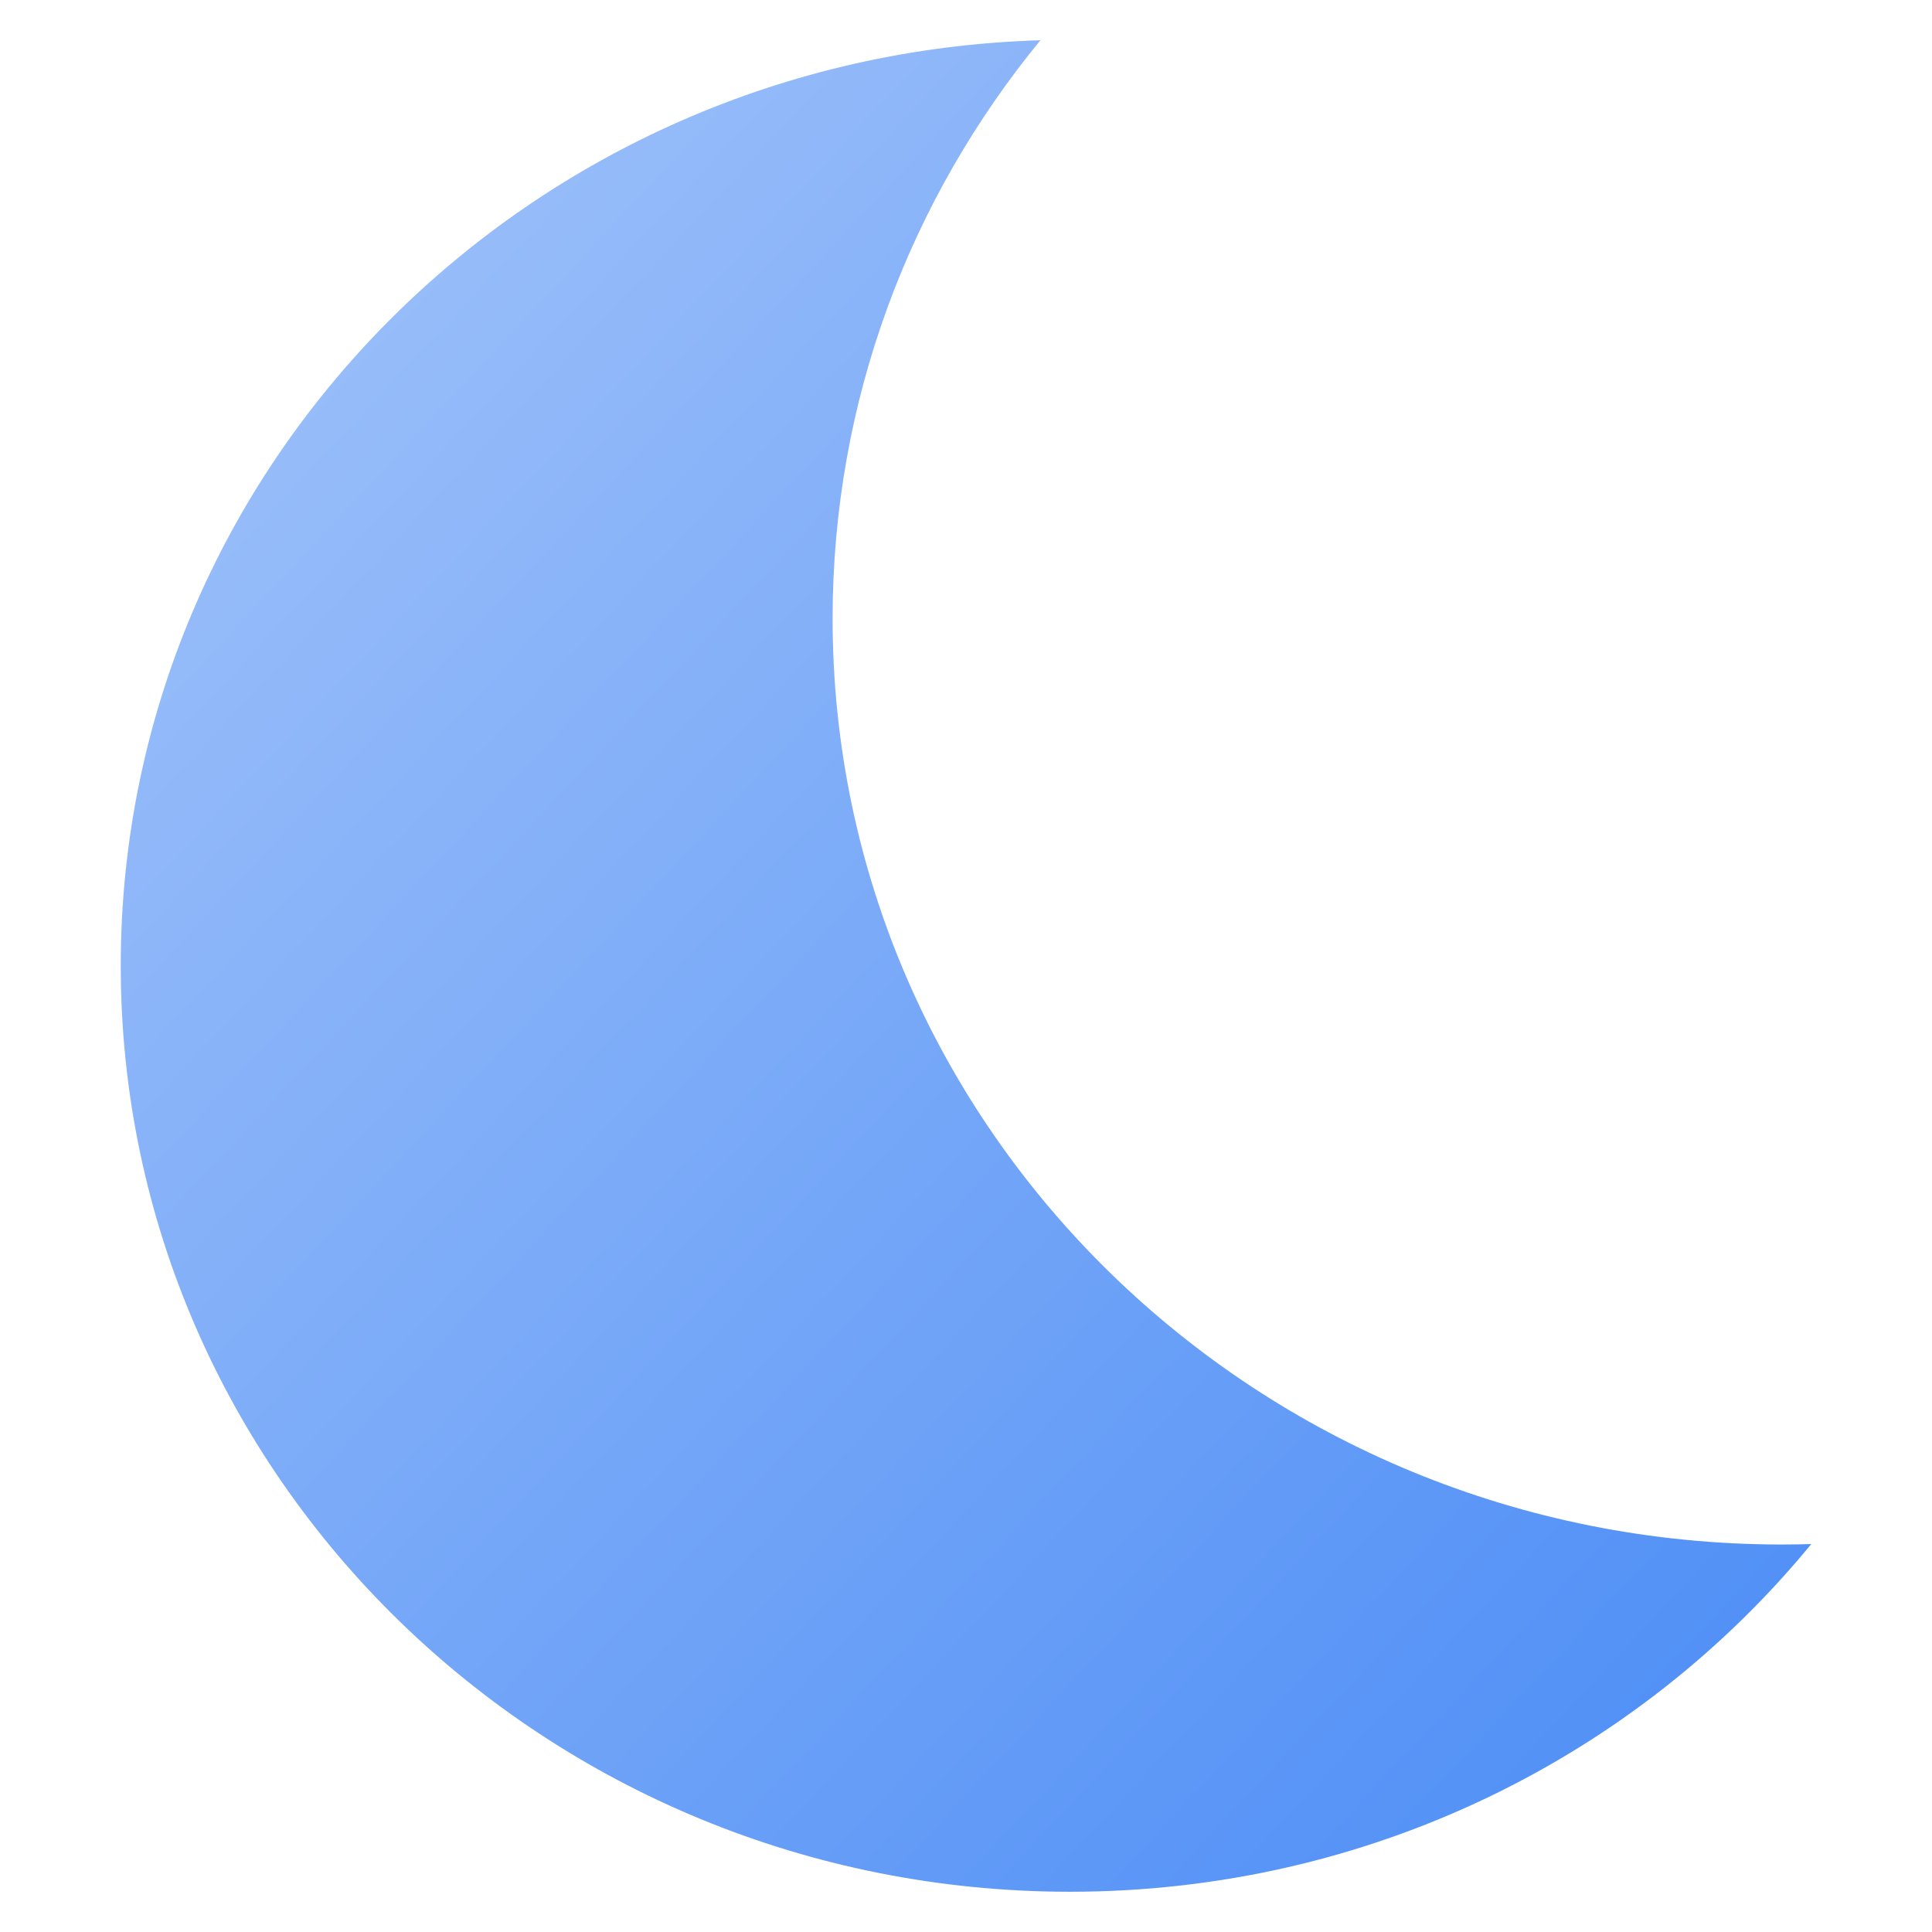
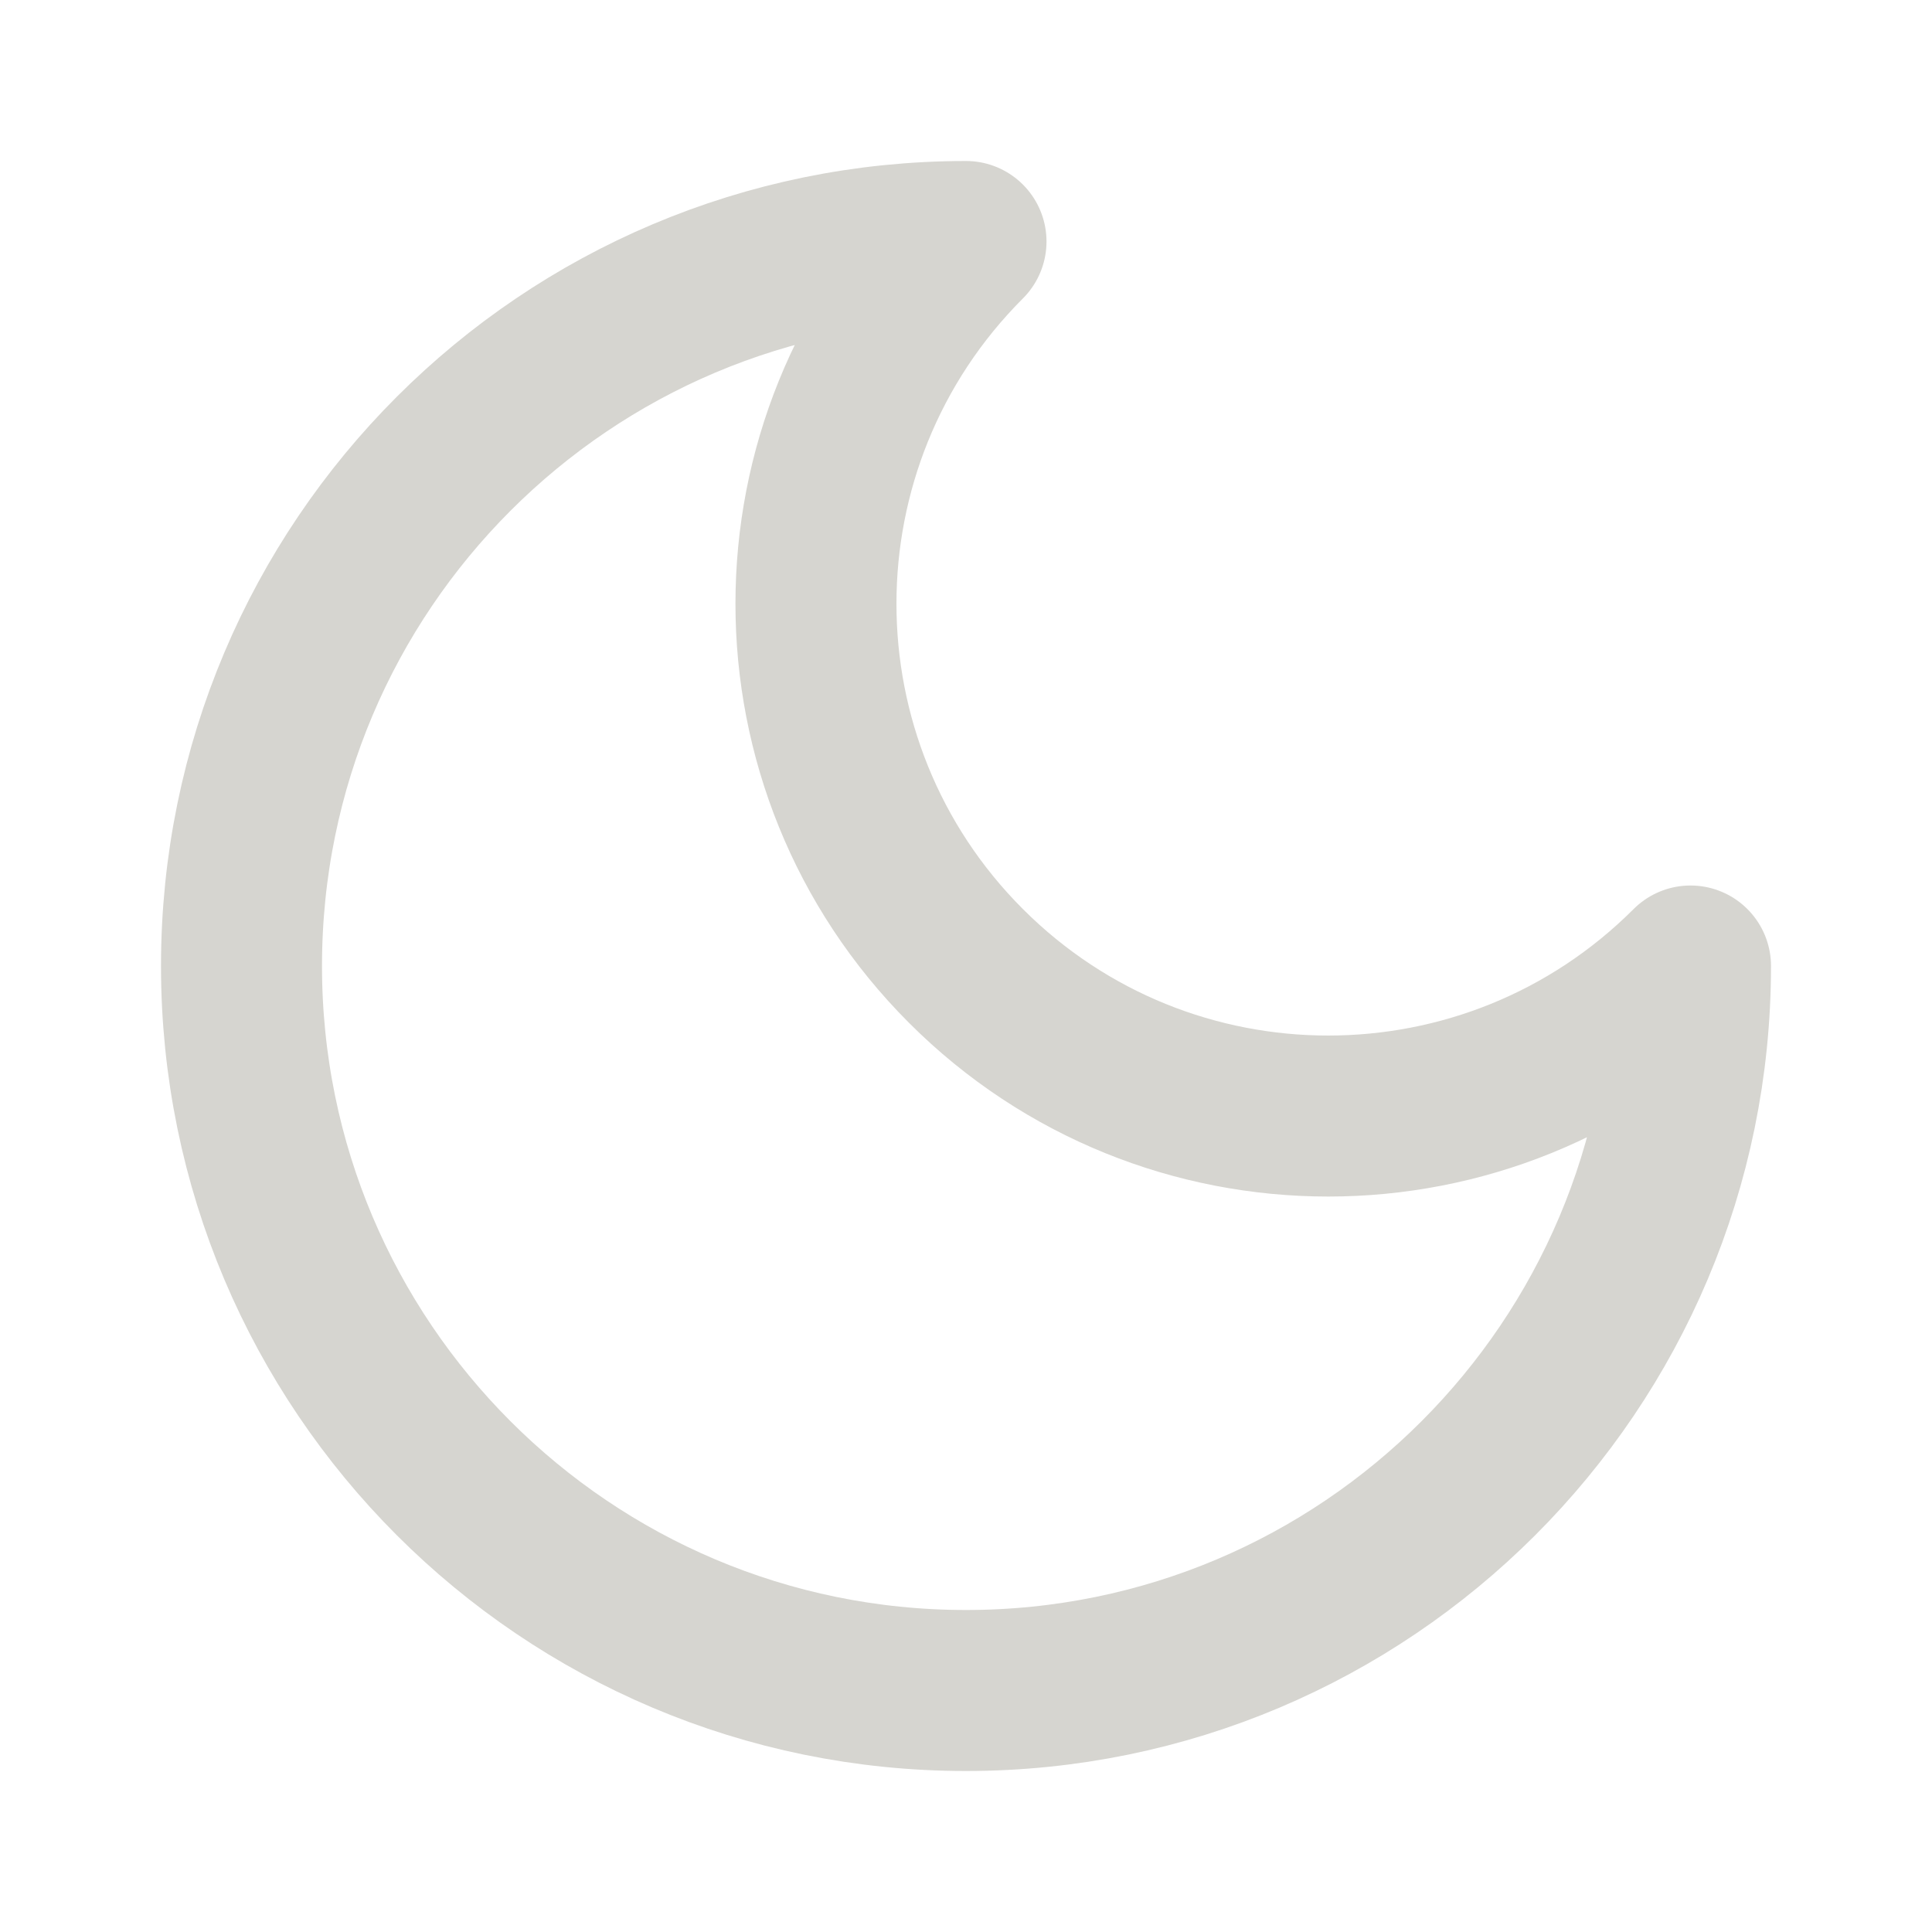
- <svg xmlns="http://www.w3.org/2000/svg" fill="none" viewBox="0 0 48 48">
-   <path fill="url(#a)" fill-rule="evenodd" d="M25.849 1c-3.231 3.937-5.163 8.932-5.163 14.368 0 12.705 10.558 23.005 23.582 23.005.245 0 .489-.004.732-.011C40.679 43.628 34.034 47 26.582 47 13.558 47 3 36.7 3 23.995 3 11.528 13.164 1.377 25.849 1z" clip-rule="evenodd" />
-   <defs>
-     <linearGradient id="a" x1="-.652" x2="59.234" y1="1" y2="57.046" gradientUnits="userSpaceOnUse">
-       <stop stop-color="#A8C7FA" />
-       <stop offset=".771" stop-color="#4C8DF6" />
-     </linearGradient>
-   </defs>
+ <svg xmlns="http://www.w3.org/2000/svg" viewBox="0 0 48 48" fill="none" stroke="#d6d5d0" stroke-width="2" stroke-linecap="round" stroke-linejoin="round">
+   <g transform="translate(0,0) scale(2)">
+     <path d="M12 3a6 6 0 0 0 9 9 9 9 0 1 1-9-9Z" />
+   </g>
</svg>
